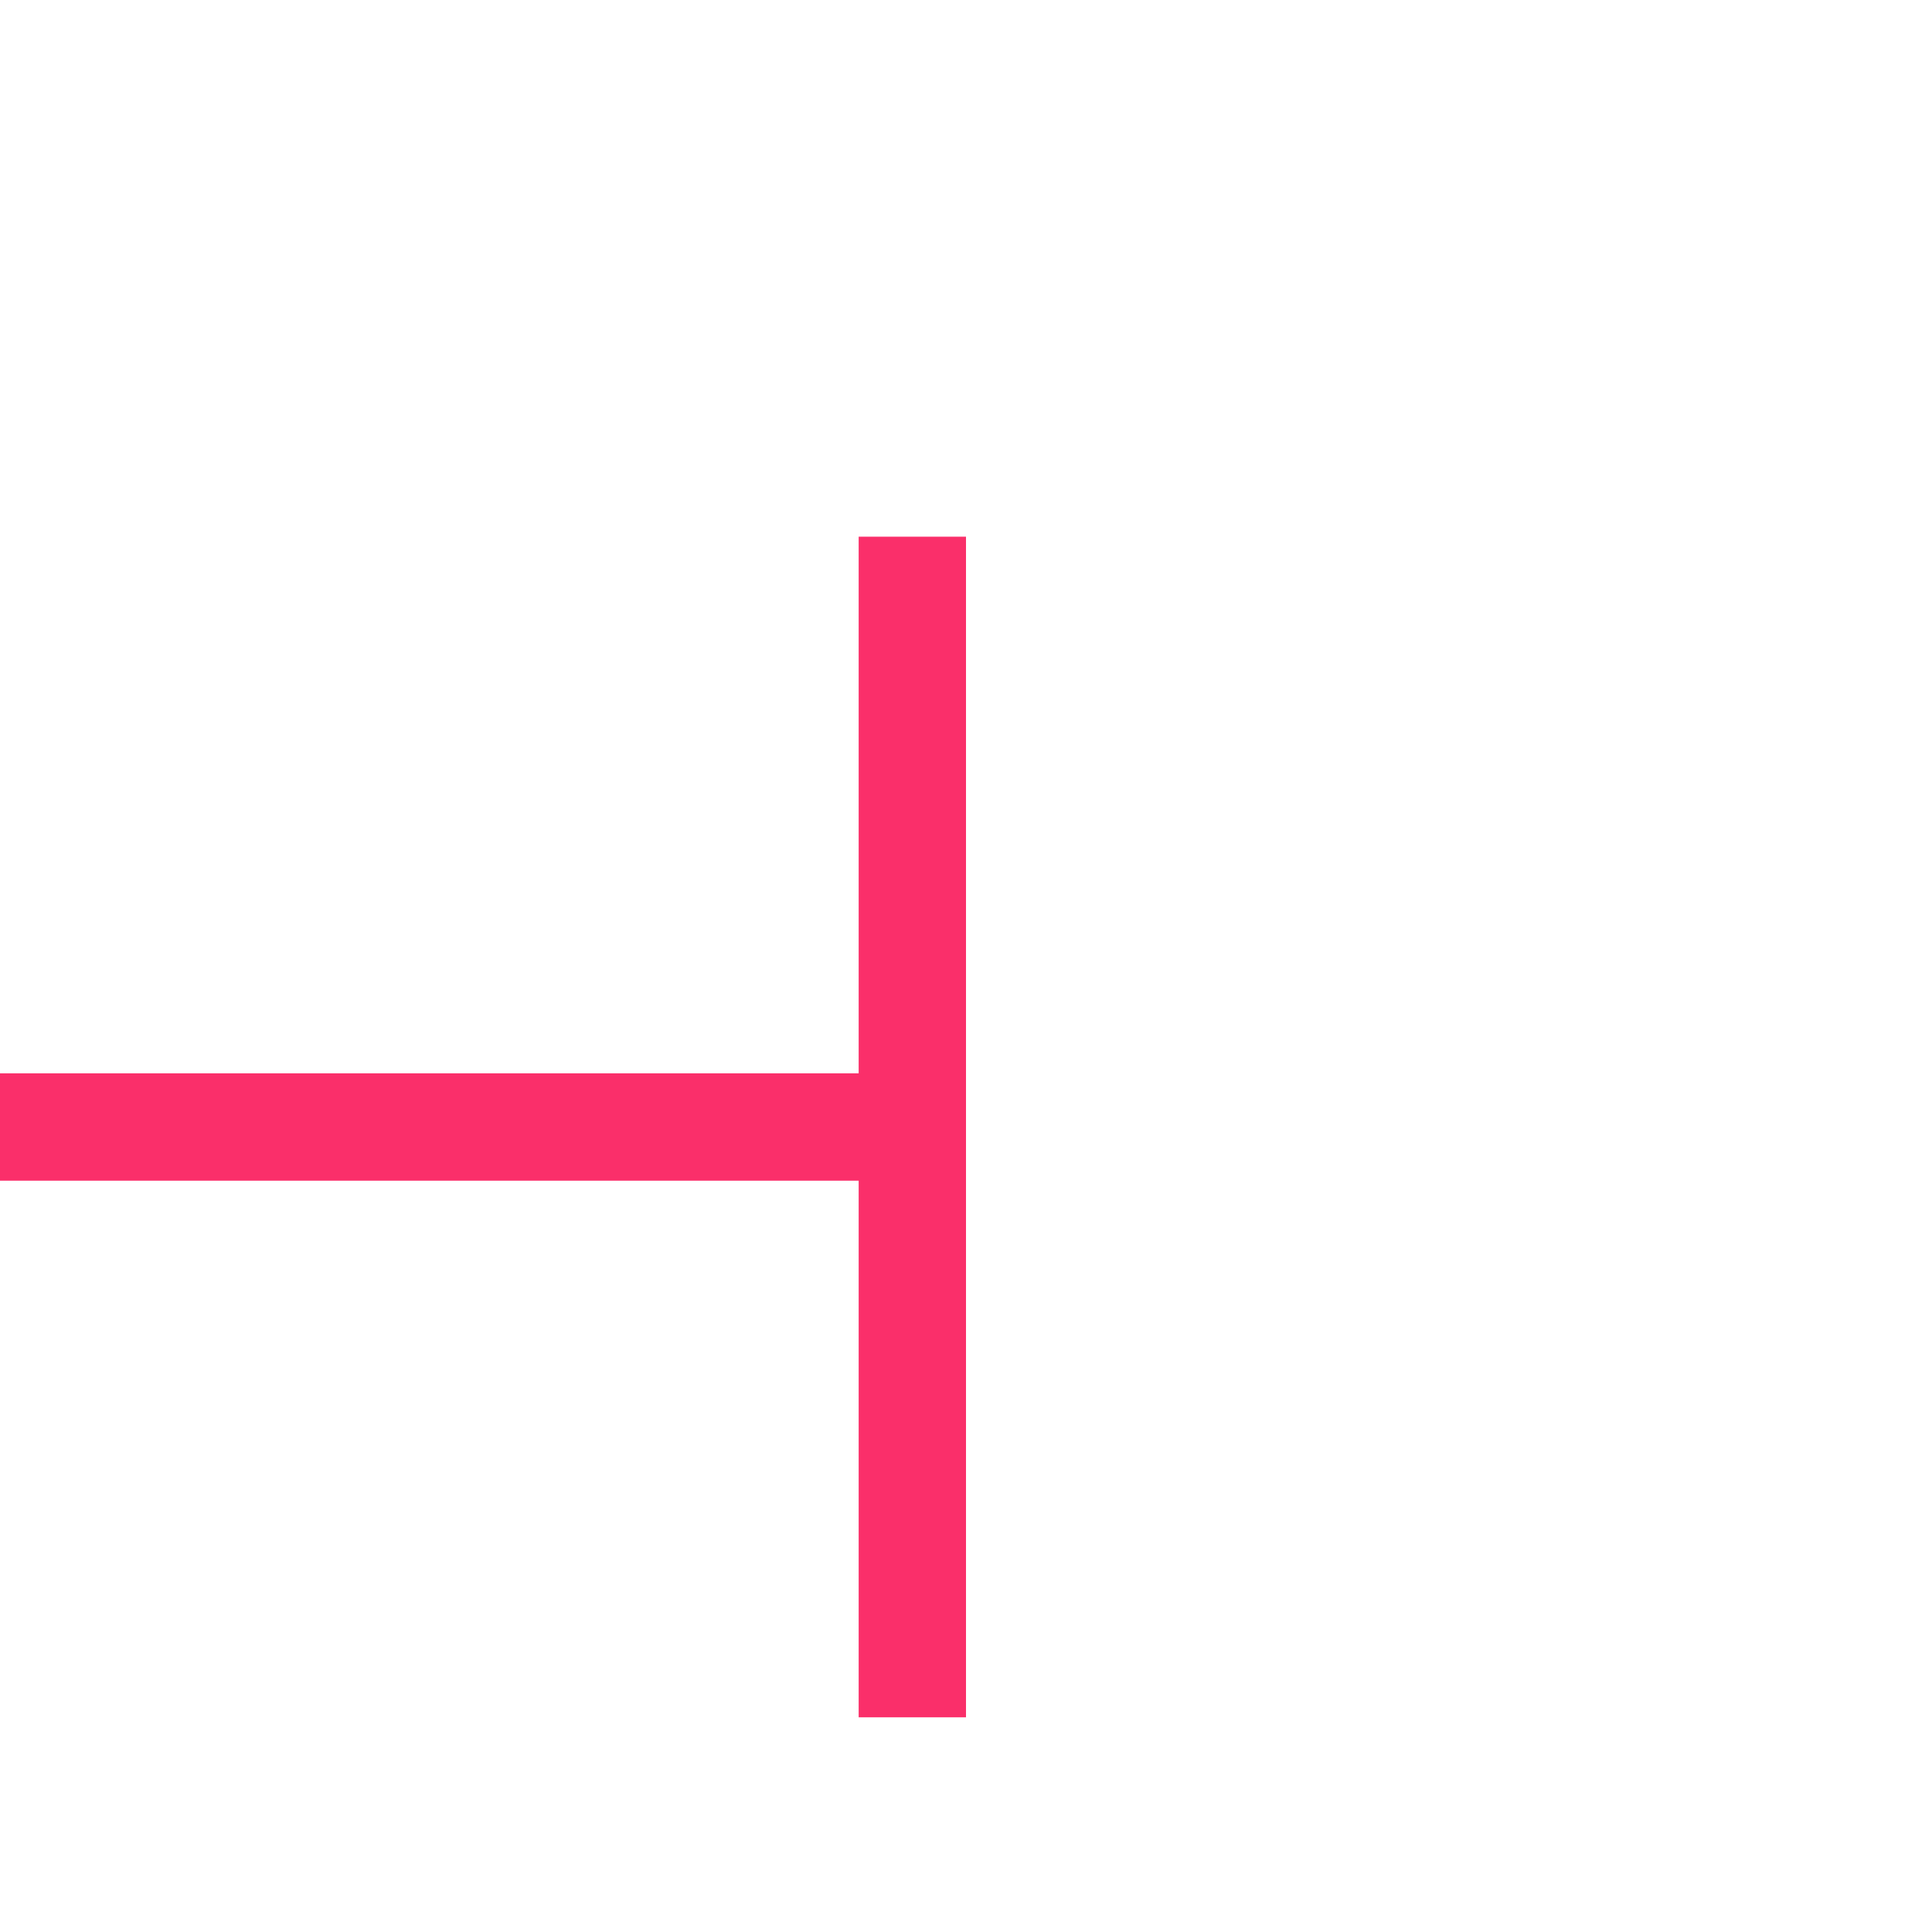
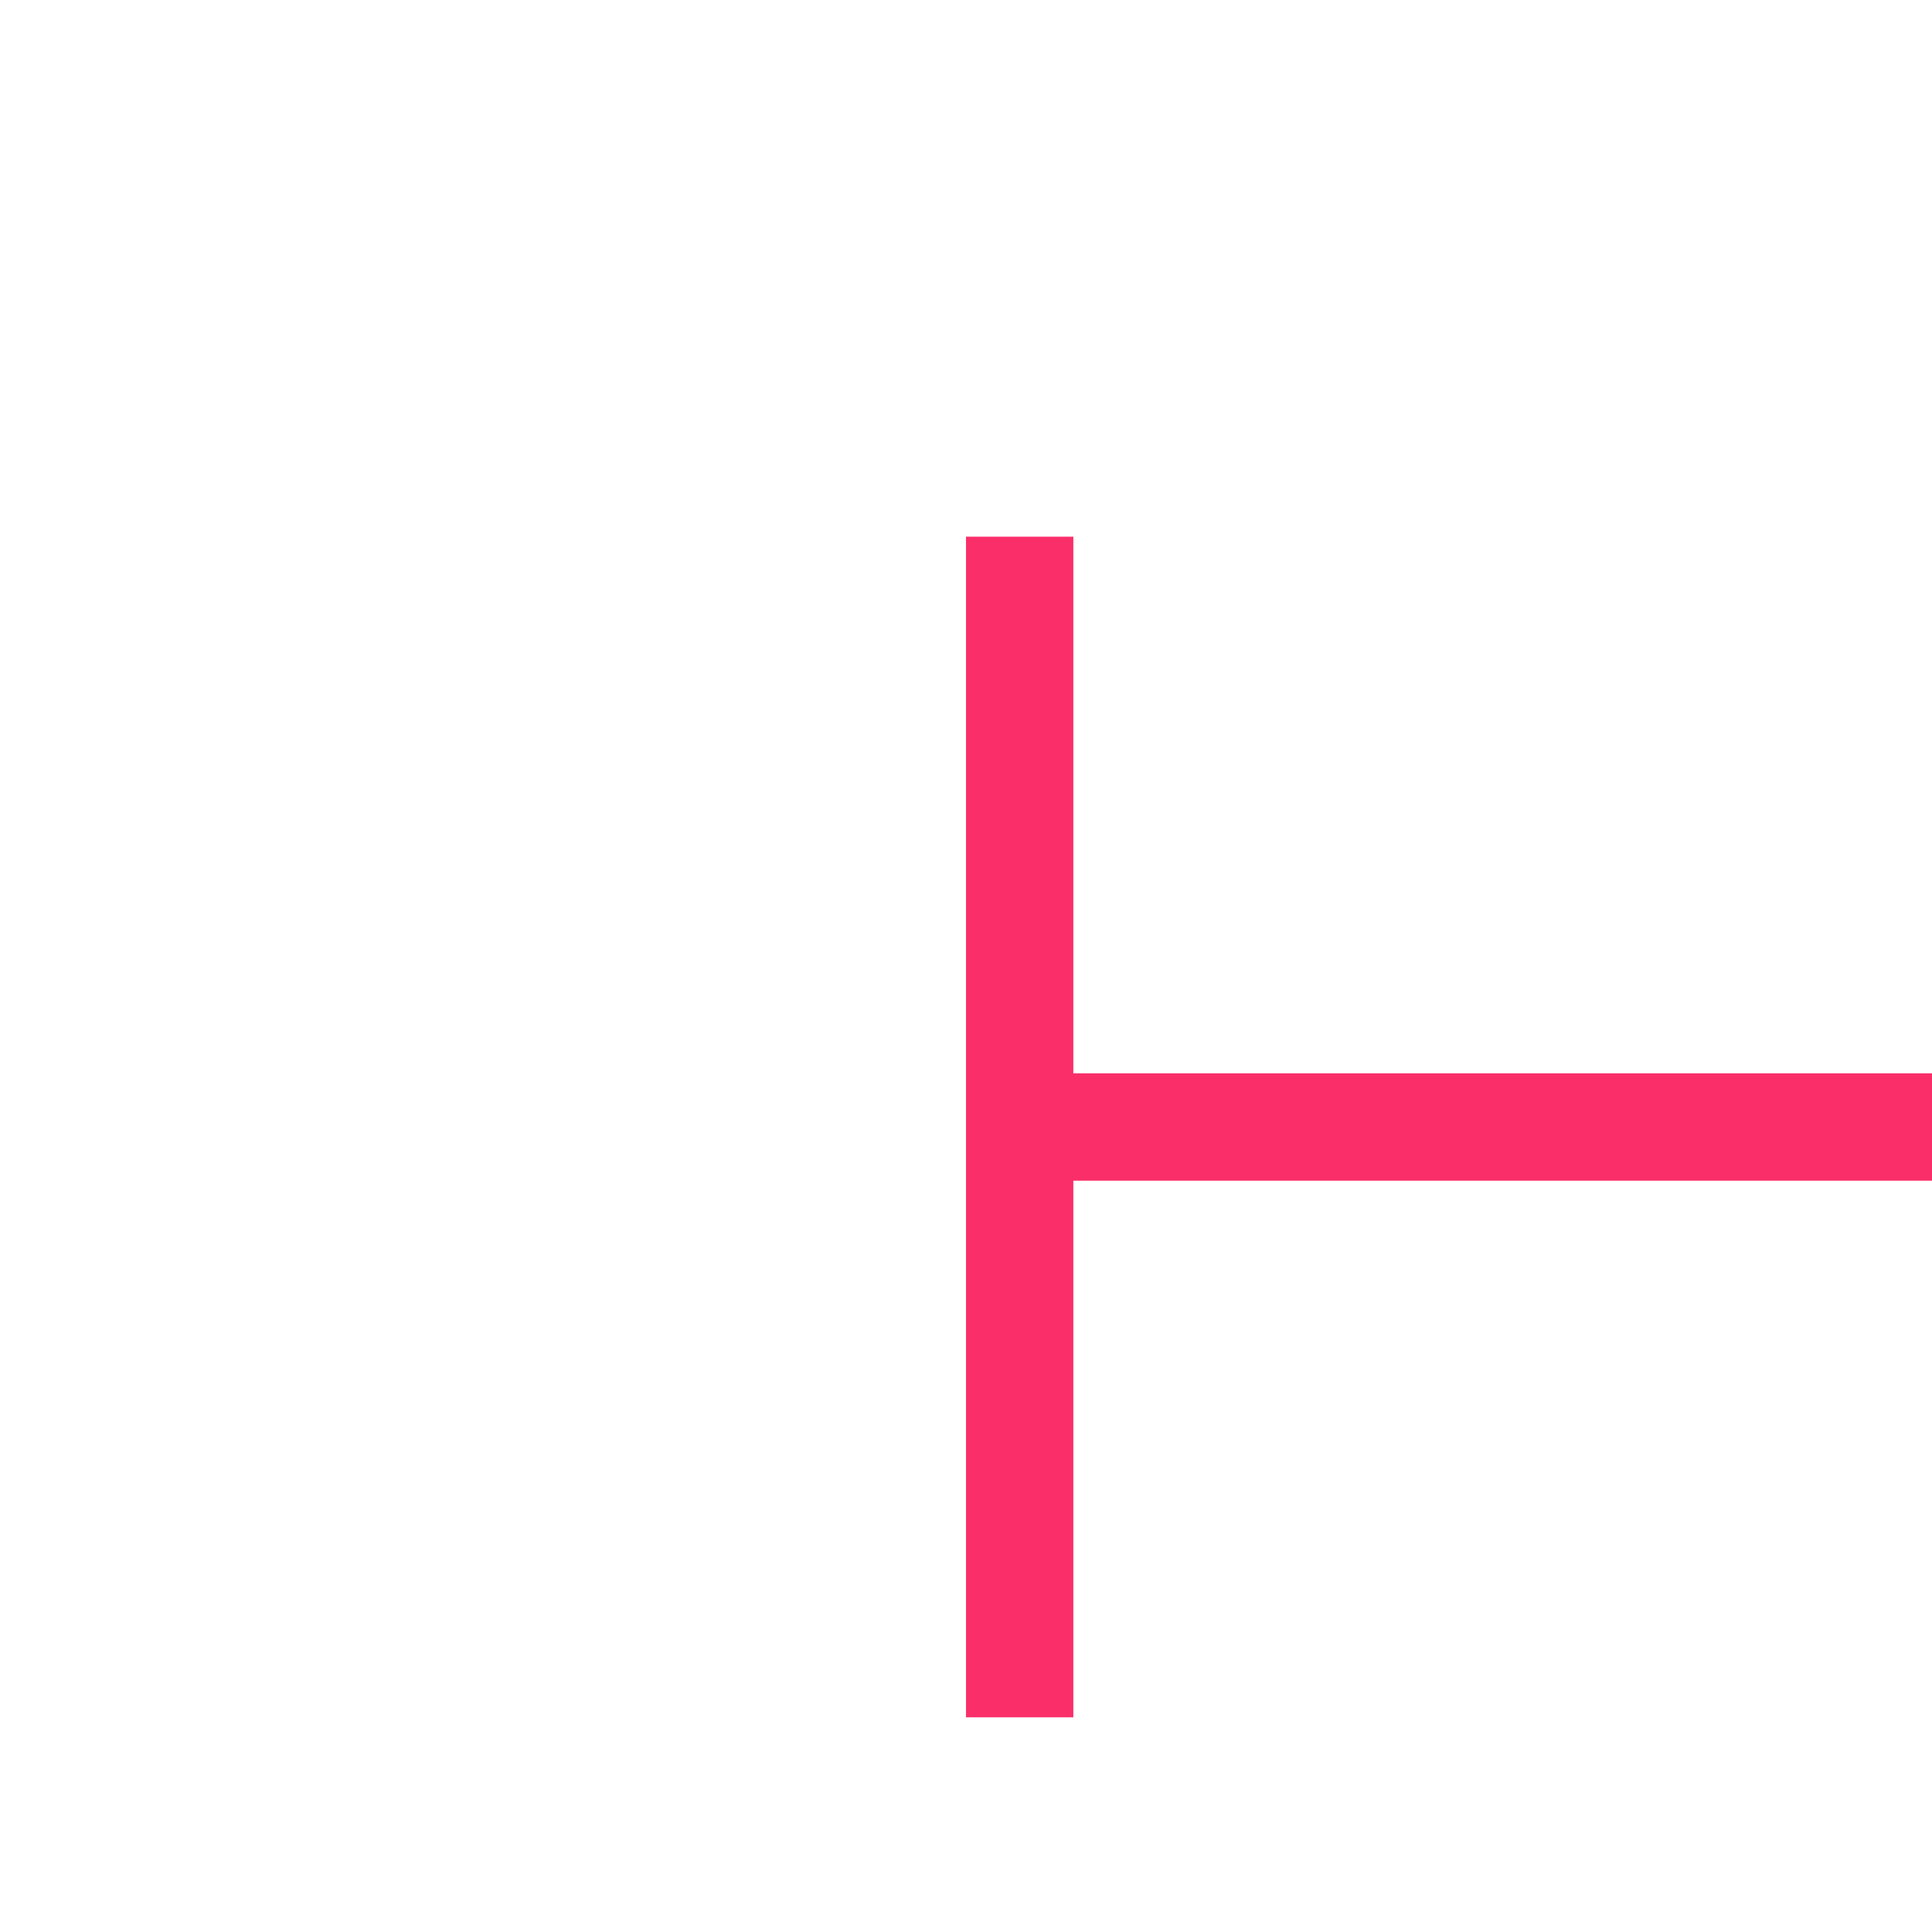
- <svg xmlns="http://www.w3.org/2000/svg" version="1.1" width="18px" height="18px" preserveAspectRatio="xMinYMid meet" viewBox="637 498  18 16">
-   <path d="M 584.5 600  L 584.5 512  A 5 5 0 0 1 589.5 507.5 L 646 507.5  " stroke-width="1" stroke="#fa2f6a" fill="none" />
-   <path d="M 584.5 595  A 3 3 0 0 0 581.5 598 A 3 3 0 0 0 584.5 601 A 3 3 0 0 0 587.5 598 A 3 3 0 0 0 584.5 595 Z M 645 502  L 645 513  L 646 513  L 646 502  L 645 502  Z " fill-rule="nonzero" fill="#fa2f6a" stroke="none" />
+ <svg xmlns="http://www.w3.org/2000/svg" version="1.1" width="18px" height="18px" preserveAspectRatio="xMinYMid meet" viewBox="1170 846  18 16">
+   <path d="M 1322.5 768  L 1322.5 850  A 5 5 0 0 1 1317.5 855.5 L 1179 855.5  " stroke-width="1" stroke="#fa2f6a" fill="none" />
+   <path d="M 1322.5 767  A 3 3 0 0 0 1319.5 770 A 3 3 0 0 0 1322.5 773 A 3 3 0 0 0 1325.5 770 A 3 3 0 0 0 1322.5 767 Z M 1180 861  L 1180 850  L 1179 850  L 1179 861  L 1180 861  Z " fill-rule="nonzero" fill="#fa2f6a" stroke="none" />
</svg>
